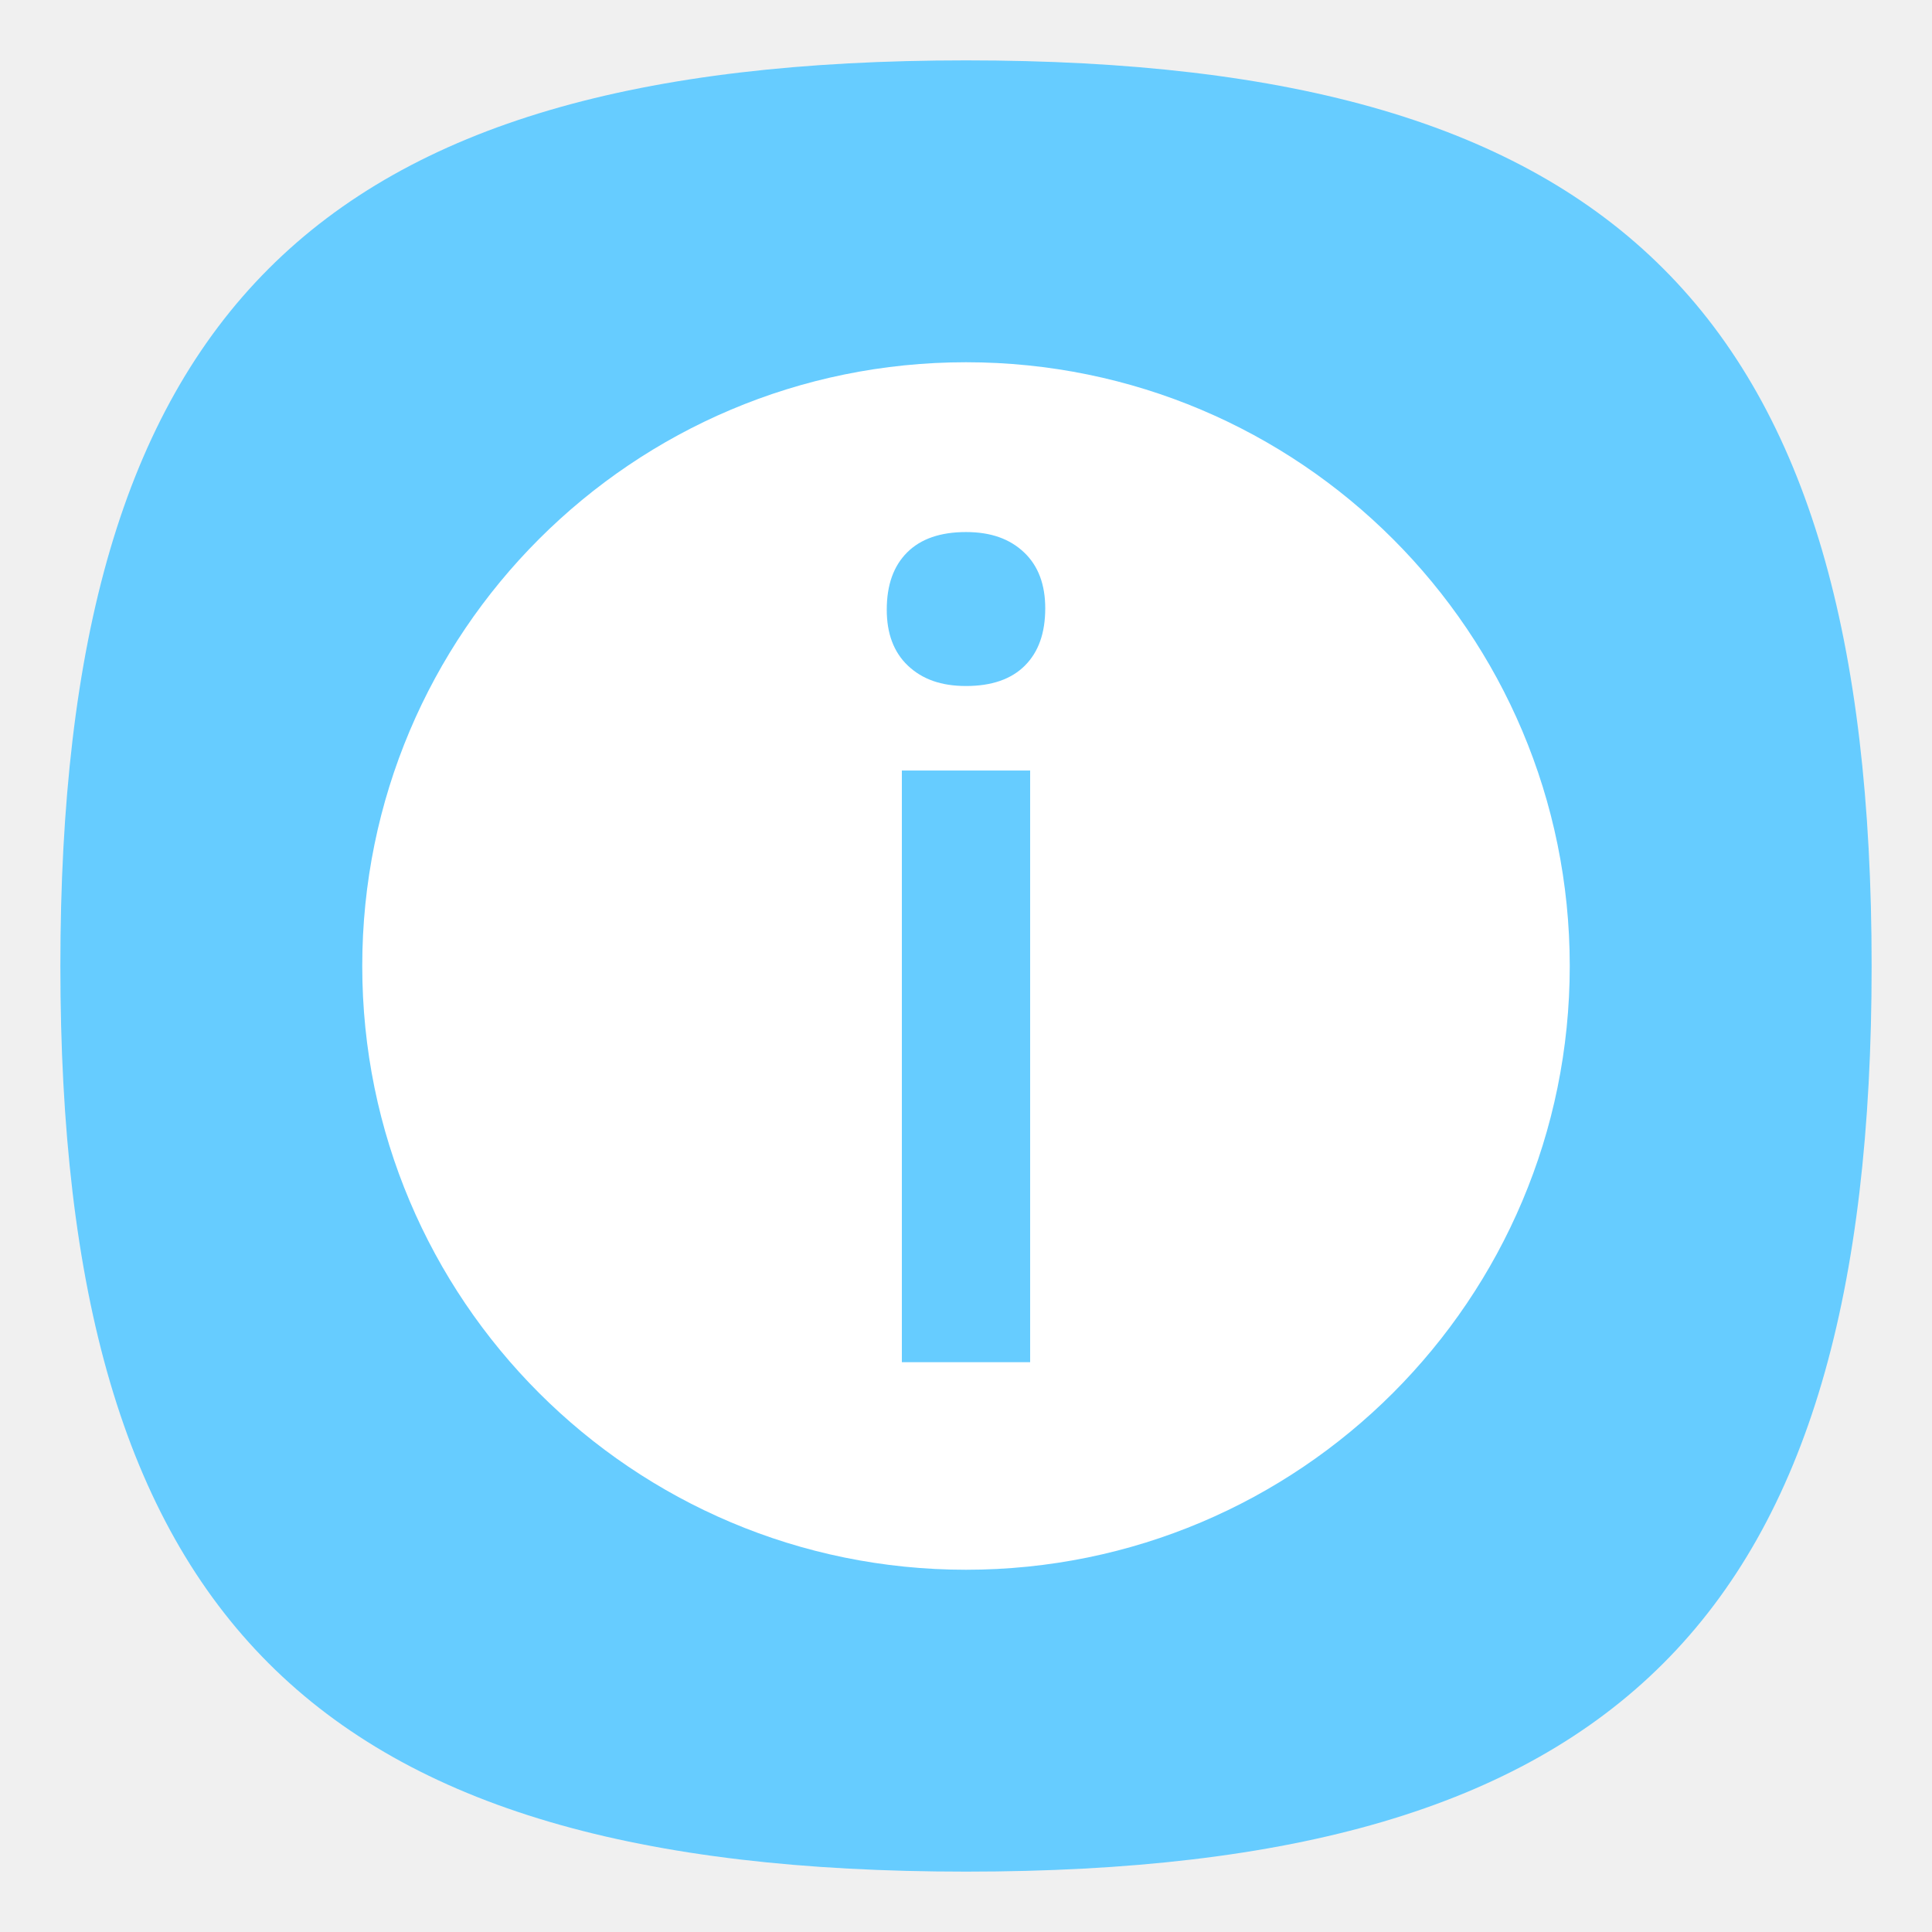
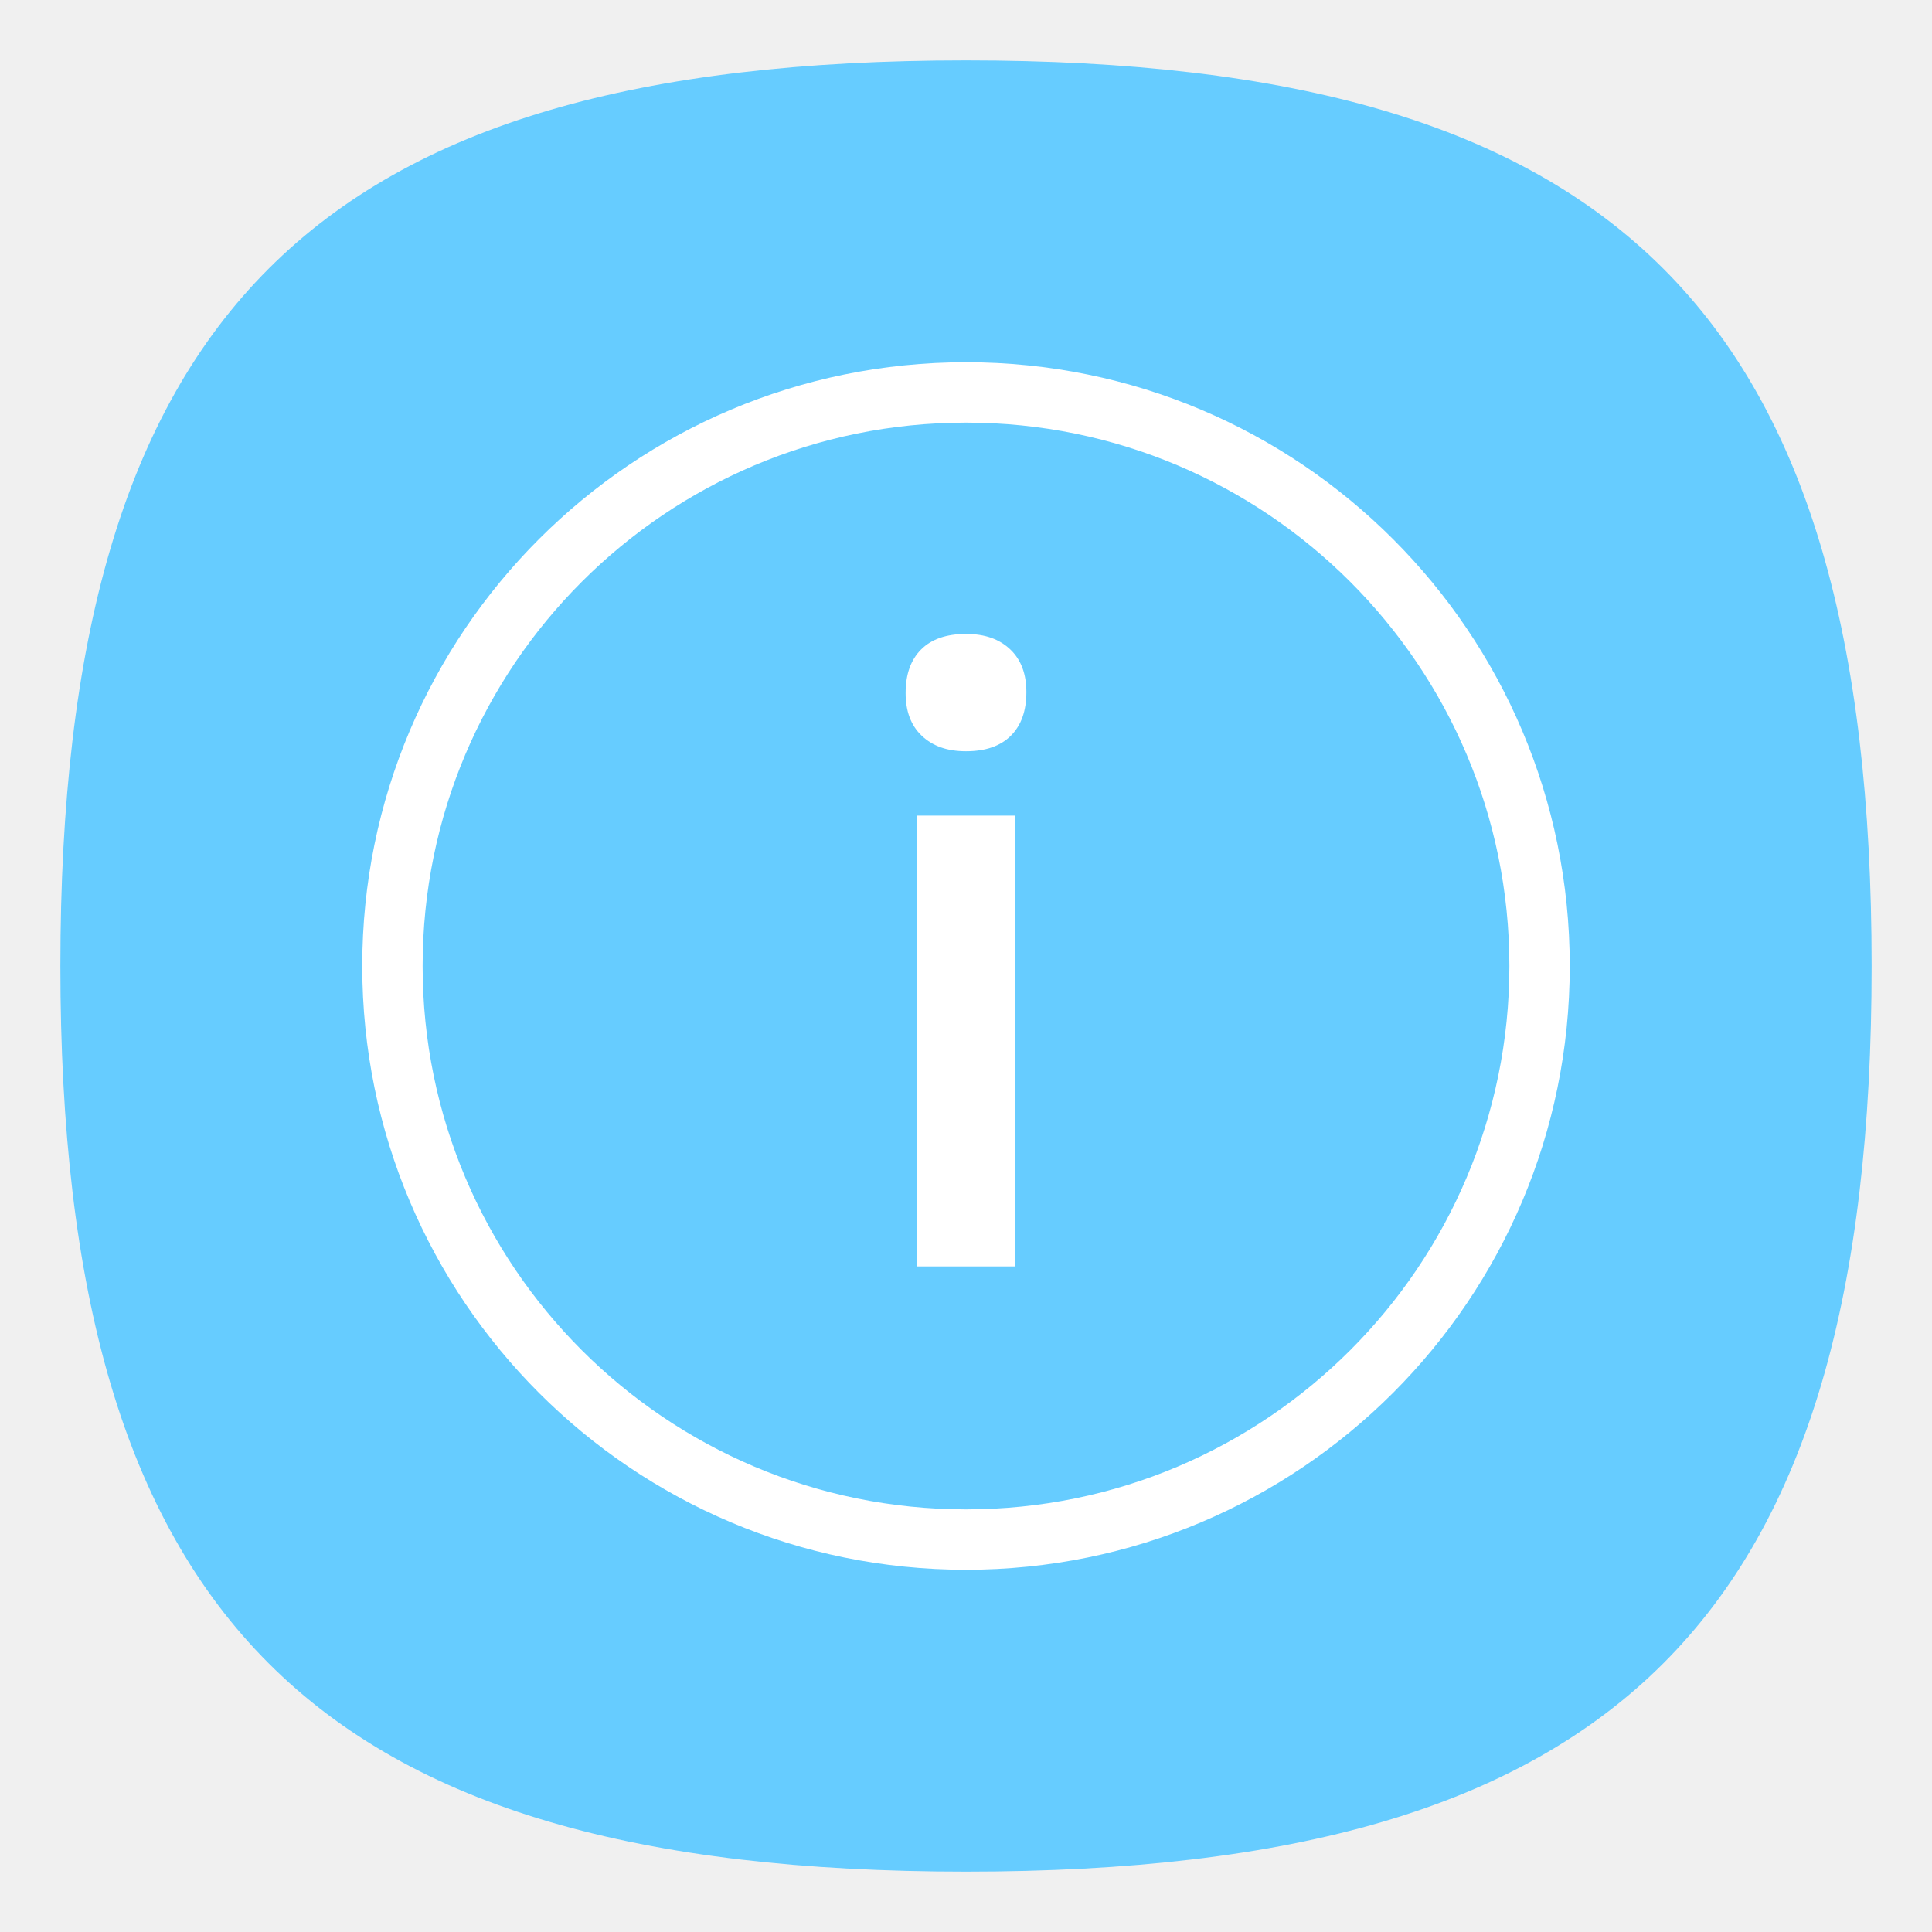
<svg xmlns="http://www.w3.org/2000/svg" viewbox="0 0 200 200" version="1.1" id="svg4" width="64" height="64">
  <defs id="defs8" />
  <path d="M 2,32 C 2,10.4 10.4,2 32,2 53.6,2 62,10.4 62,32 62,53.6 53.6,62 32,62 10.4,62 2,53.6 2,32" id="path2" style="stroke-width:0.3;fill:#66ccff;fill-opacity:1;stroke:none" />
-   <path id="rect850" style="fill:#ffffff;stroke-width:0.5;stroke-linecap:round;stroke-linejoin:round;fill-opacity:1" d="M 32,12 C 20.95,12 12,20.95 12,32 12,43.05 20.95,52 32,52 43.05,52 52,43.05 52,32 52,20.95 43.05,12 32,12 Z m 0,5.625 c 0.825,0 1.45,0.225 1.925,0.675 0.475,0.45 0.7,1.075 0.7,1.85 0,0.825 -0.225,1.45 -0.675,1.9 -0.45,0.45 -1.1,0.675 -1.95,0.675 -0.825,0 -1.45,-0.225 -1.925,-0.675 -0.475,-0.45 -0.7,-1.075 -0.7,-1.85 0,-0.825 0.225,-1.45 0.675,-1.9 C 30.5,17.85 31.15,17.625 32,17.625 Z m -2.125,7.9 h 4.25 V 45.125 h -4.25 z" />
+   <path id="rect850" style="fill:#ffffff;fill-opacity:1;stroke-width:0.5;stroke-linecap:round;stroke-linejoin:round" d="M 32 12 C 20.95 12 12 20.95 12 32 C 12 43.05 20.95 52 32 52 C 43.05 52 52 43.05 52 32 C 52 20.95 43.05 12 32 12 z M 32 14 A 18 18 0 0 1 50 32 A 18 18 0 0 1 32 50 A 18 18 0 0 1 14 32 A 18 18 0 0 1 32 14 z " />
+   <path d="m 32,21 c 0.629,0 1.105,0.171 1.467,0.514 C 33.828,21.857 34,22.333 34,22.924 34,23.552 33.829,24.028 33.486,24.371 33.143,24.714 32.648,24.886 32,24.886 c -0.629,0 -1.105,-0.172 -1.467,-0.515 C 30.172,24.028 30,23.553 30,22.962 30,22.333 30.171,21.857 30.514,21.514 30.857,21.171 31.352,21 32,21 Z m -1.619,6.019 h 3.238 v 14.933 h -3.238 z" style="fill:#ffffff;fill-opacity:1;stroke-width:0.381;stroke-linecap:round;stroke-linejoin:round" id="path847" />
</svg>
